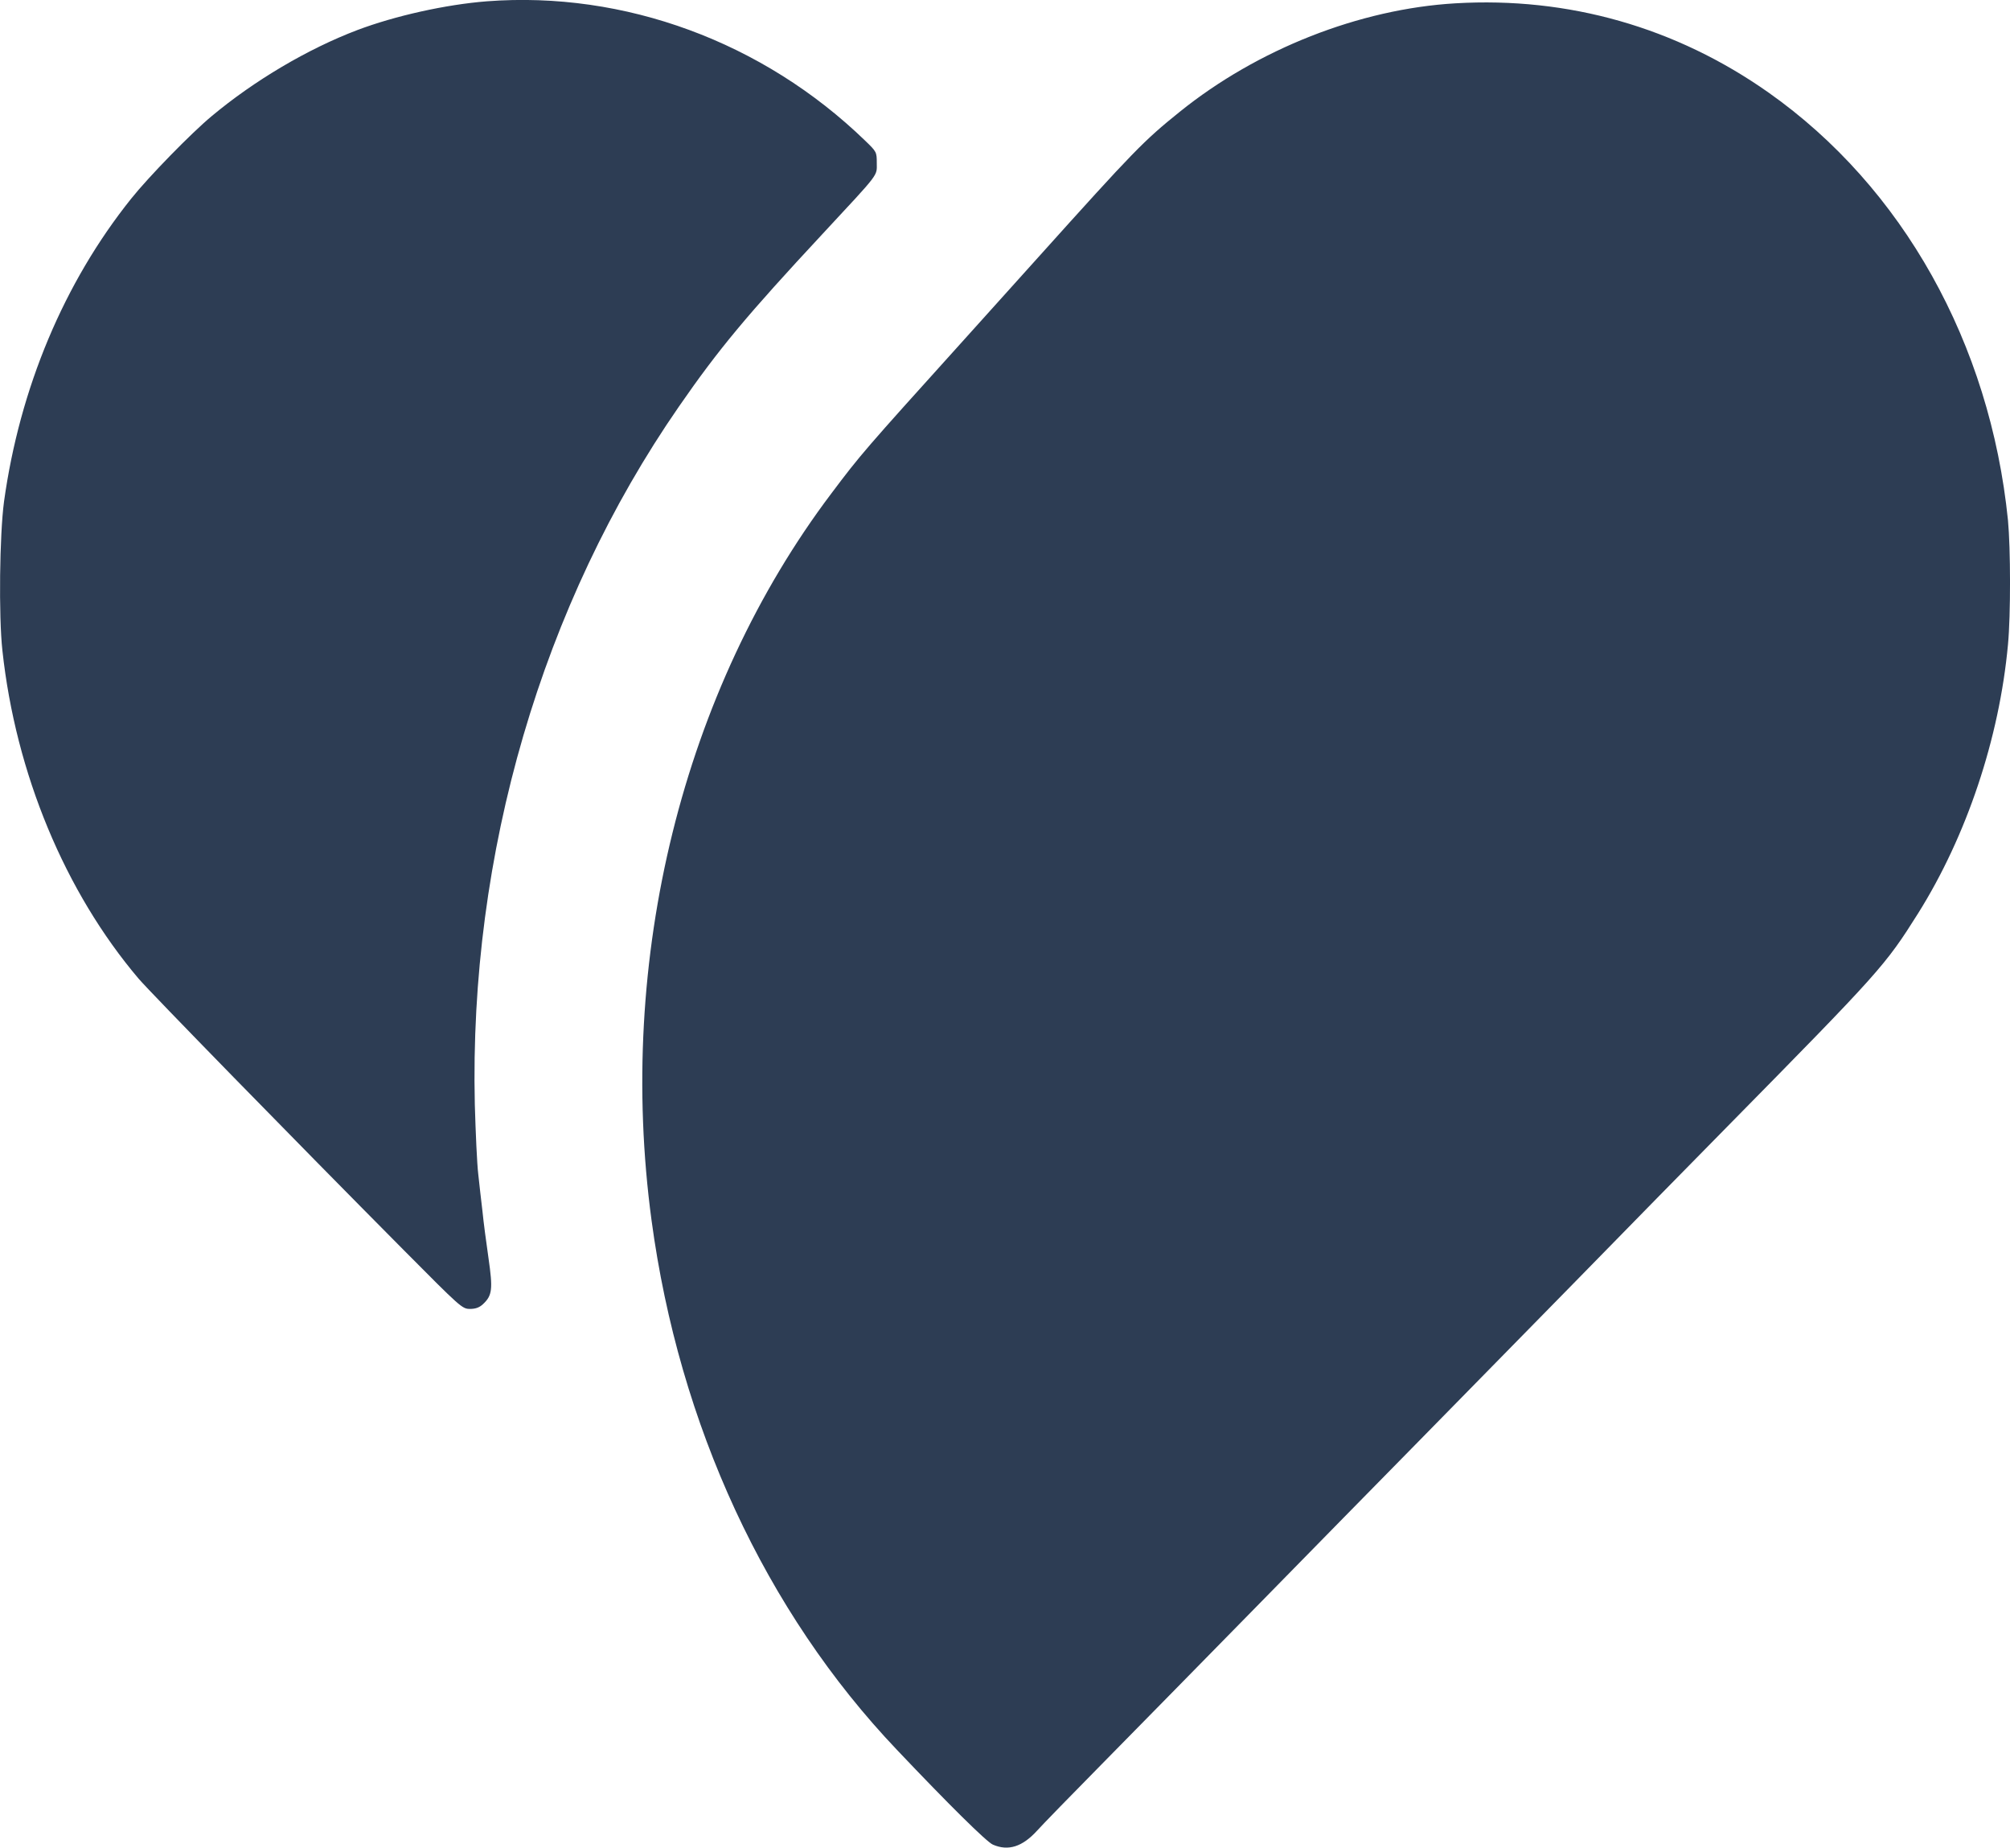
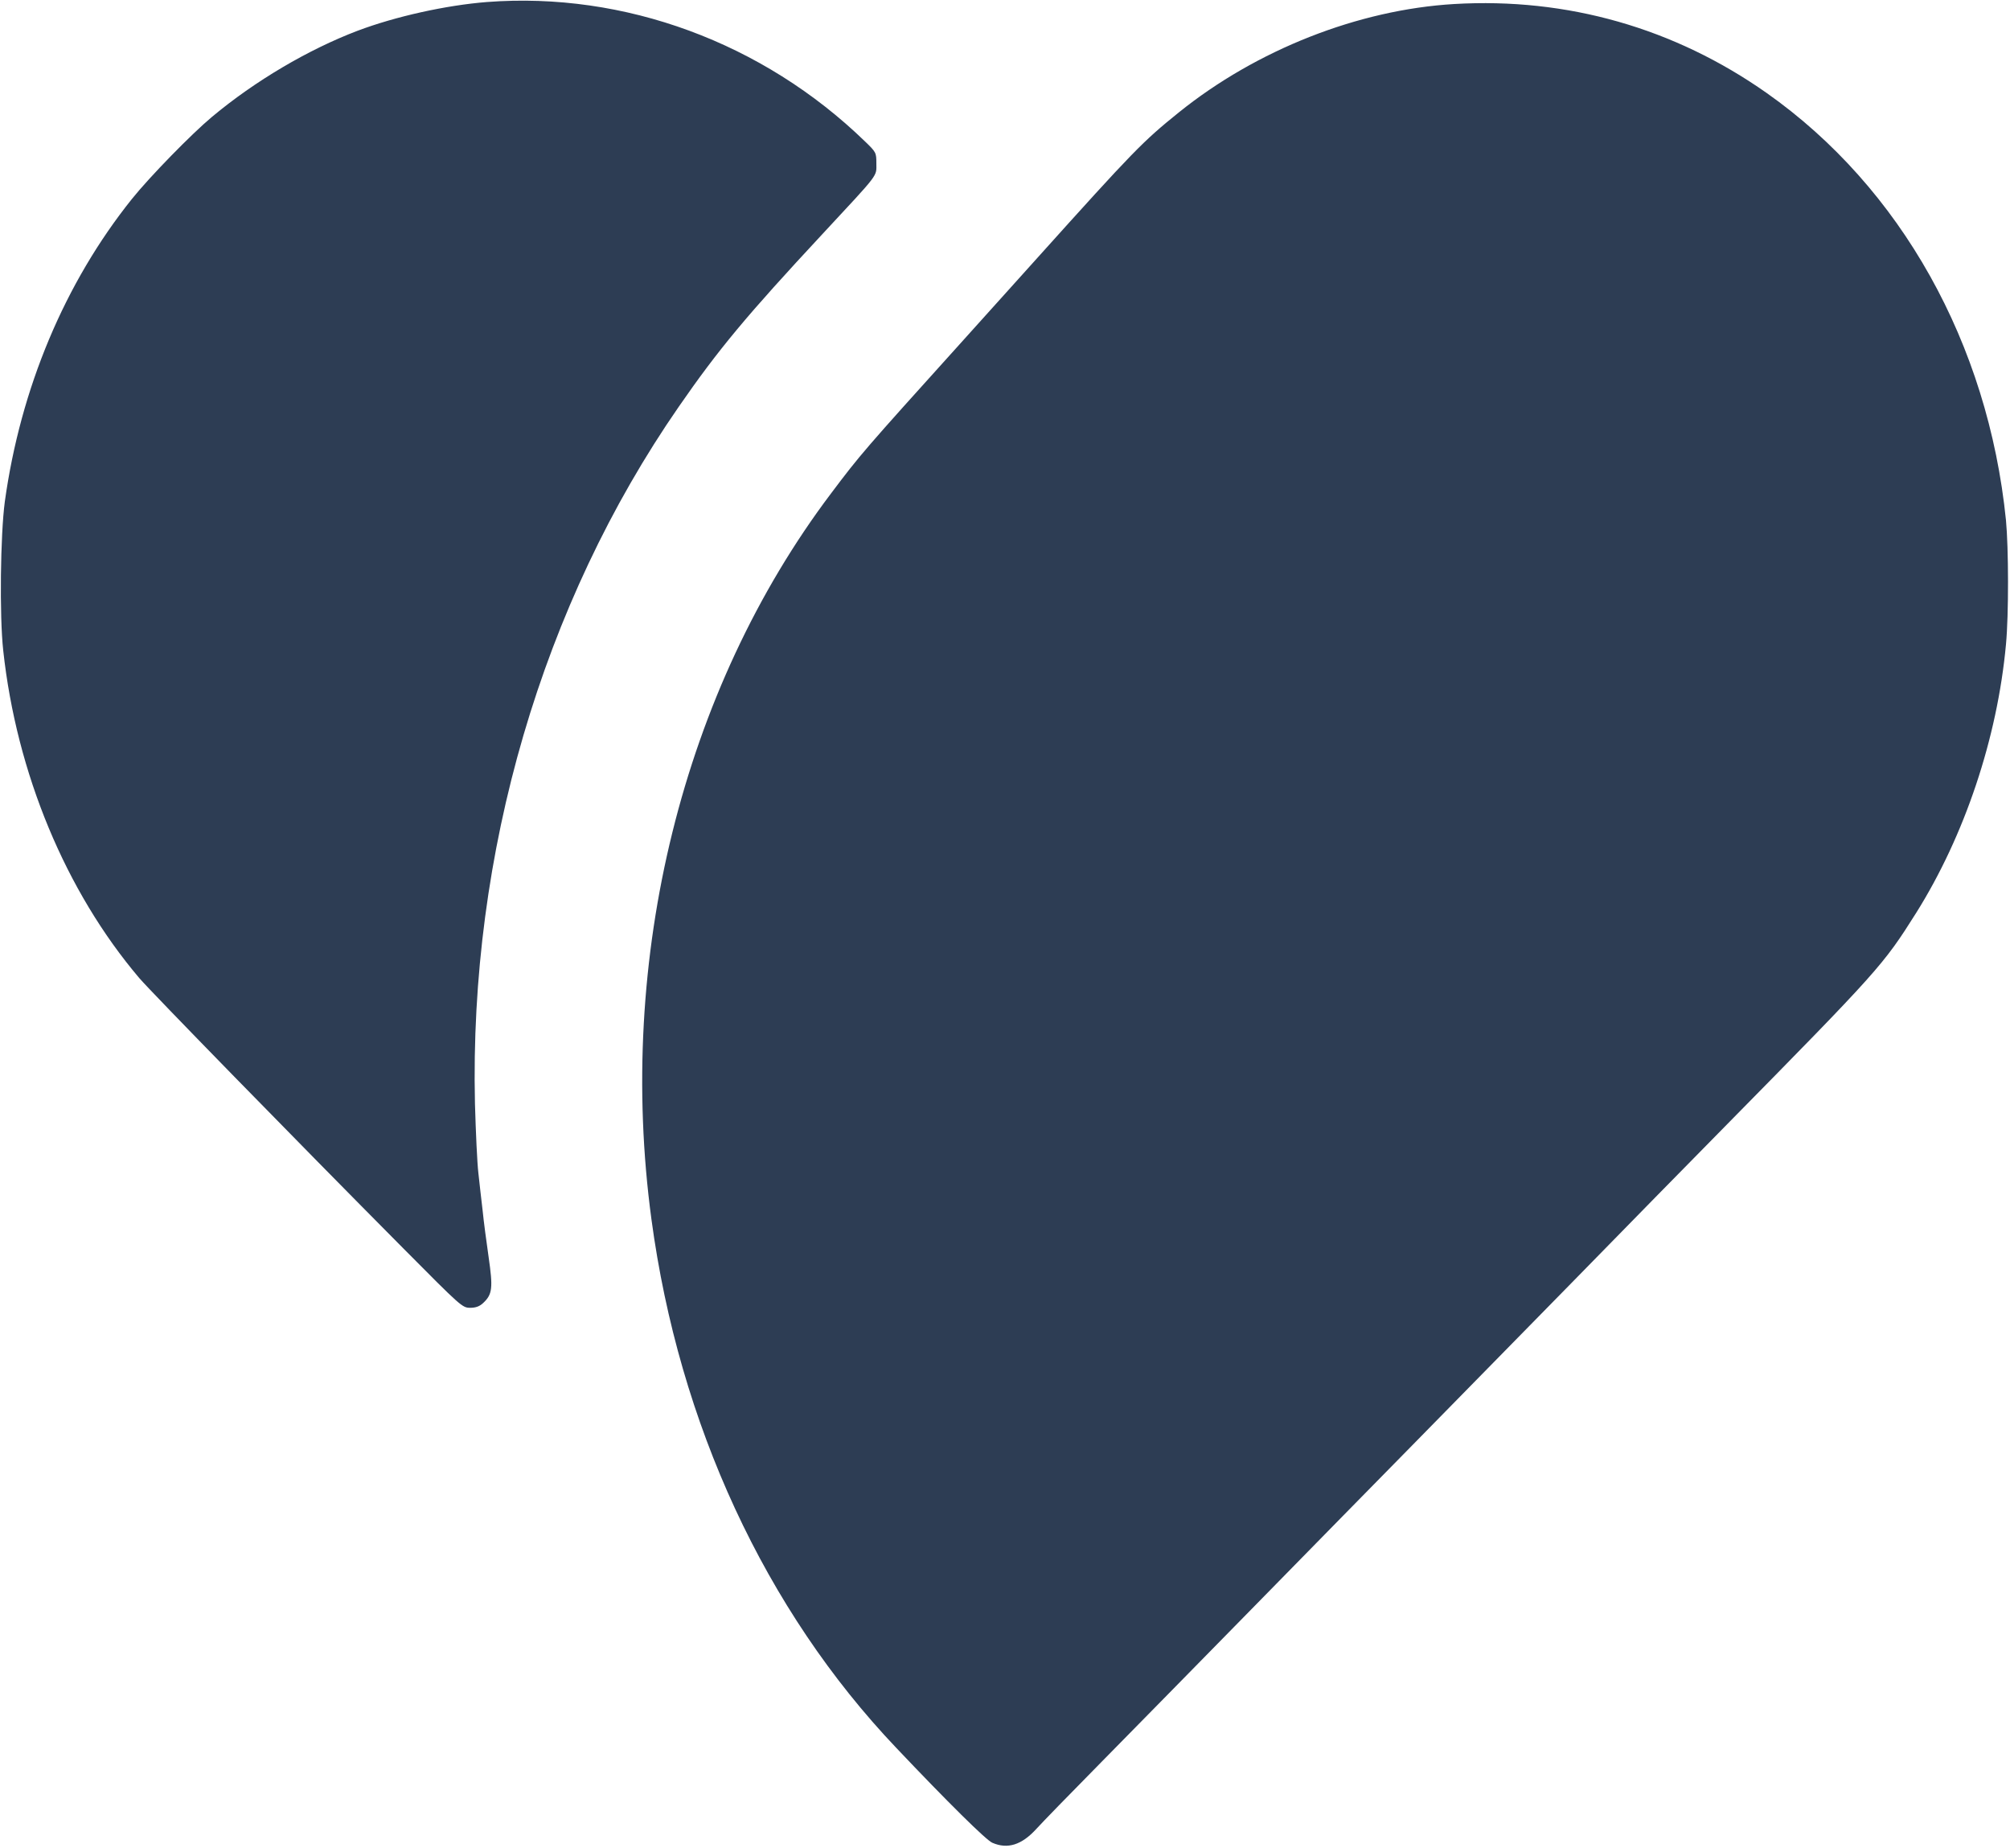
- <svg xmlns="http://www.w3.org/2000/svg" viewBox="0 0 998.6 917.718">
-   <g transform="translate(-0.402756,918.646) scale(0.1,-0.1)" fill="#2D3D54" stroke="none">
+ <svg xmlns="http://www.w3.org/2000/svg" viewBox="0 0 1000 919">
+   <g transform="translate(0,919) scale(0.1,-0.1)" fill="#2D3D54" stroke="none">
    <path d="M2423 9180 c-204 -16 -456 -72 -644 -143 -245 -93 -511 -250 -724 -428 -102 -85 -311 -299 -399 -409 -334 -417 -554 -942 -632 -1505 -22 -165 -27 -568 -8 -740 66 -610 311 -1199 677 -1630 60 -70 765 -792 1314 -1345 286 -288 293 -295 332 -295 28 0 47 7 65 24 46 43 49 75 27 228 -11 76 -25 181 -30 233 -6 52 -16 136 -21 185 -6 50 -13 205 -17 345 -29 1246 334 2485 1014 3467 197 285 338 454 714 858 287 309 269 285 269 352 0 54 -1 56 -57 110 -508 492 -1197 745 -1880 693z M7235 9170 c-477 -28 -984 -228 -1370 -539 -180 -145 -224 -190 -706 -726 -79 -88 -249 -277 -379 -421 -481 -533 -501 -556 -646 -749 -738 -978 -1068 -2313 -893 -3610 137 -1017 566 -1944 1219 -2630 255 -269 447 -459 477 -471 76 -33 146 -11 219 69 26 29 171 178 323 332 152 154 496 505 766 780 269 275 625 637 790 805 165 168 516 526 780 795 264 270 608 621 765 780 768 780 789 804 953 1064 241 384 404 869 447 1336 14 149 13 479 0 617 -89 879 -523 1655 -1190 2125 -460 324 -994 476 -1555 443z" />
  </g>
</svg>
